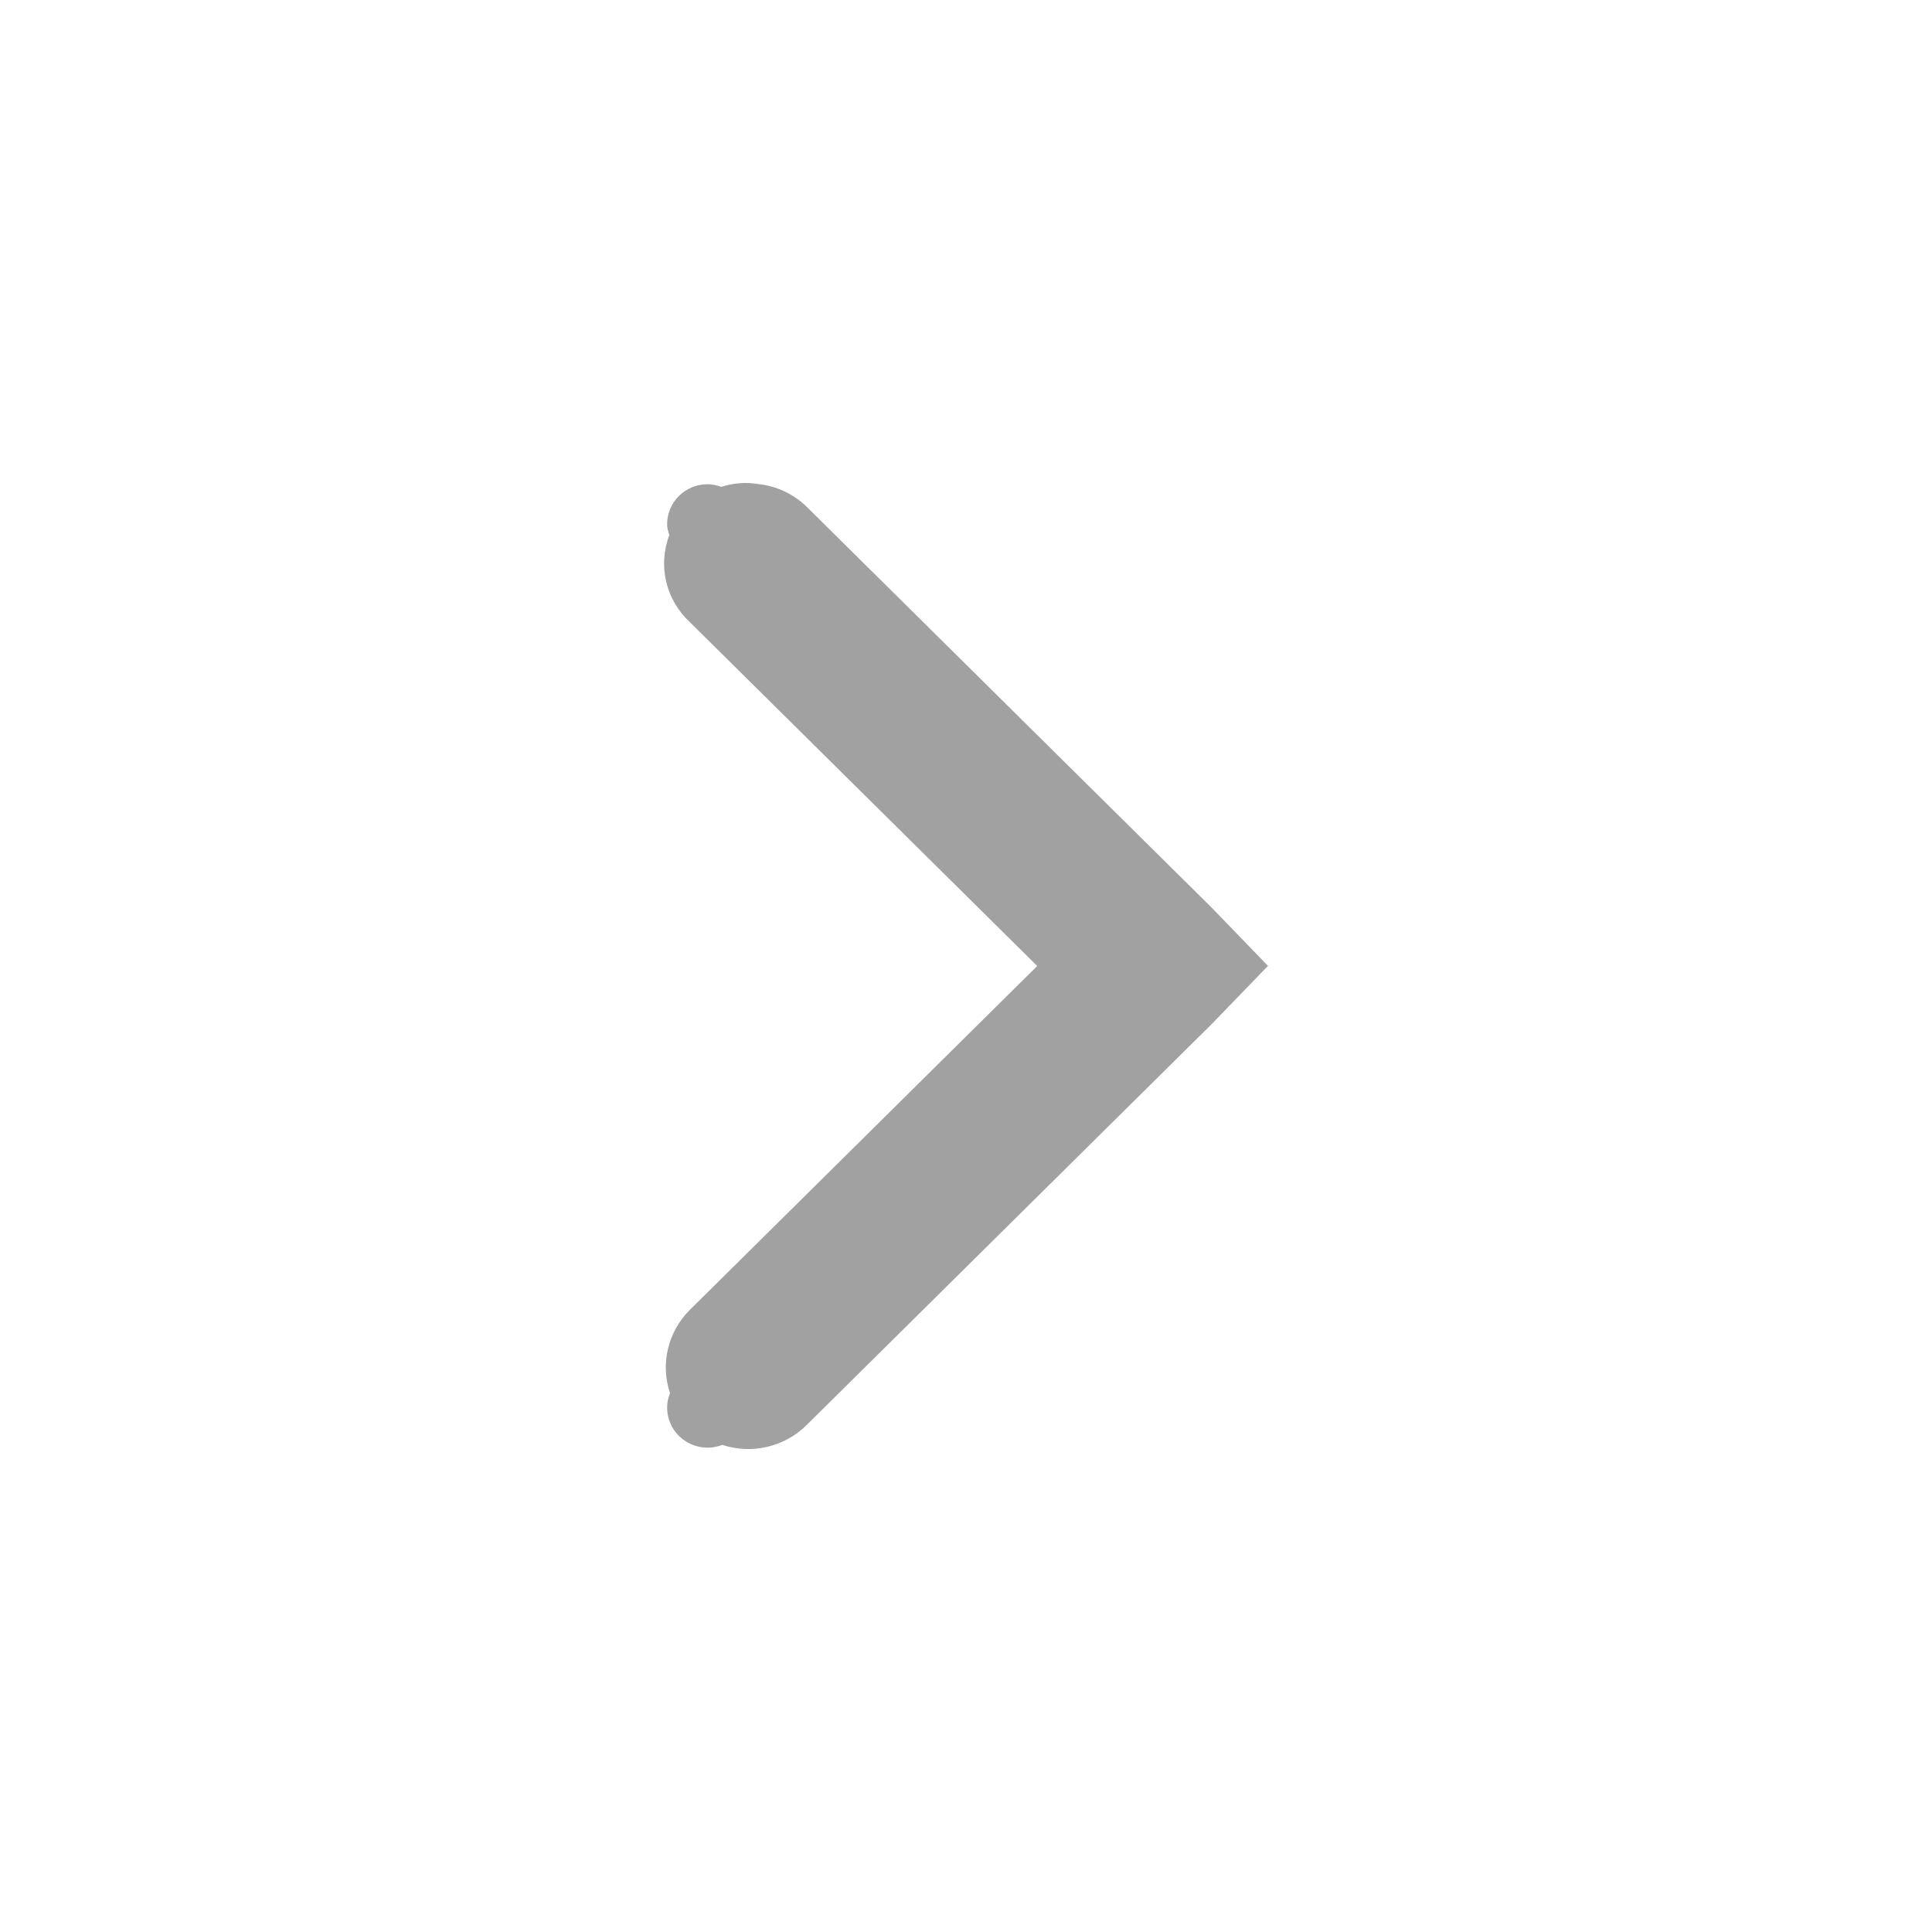
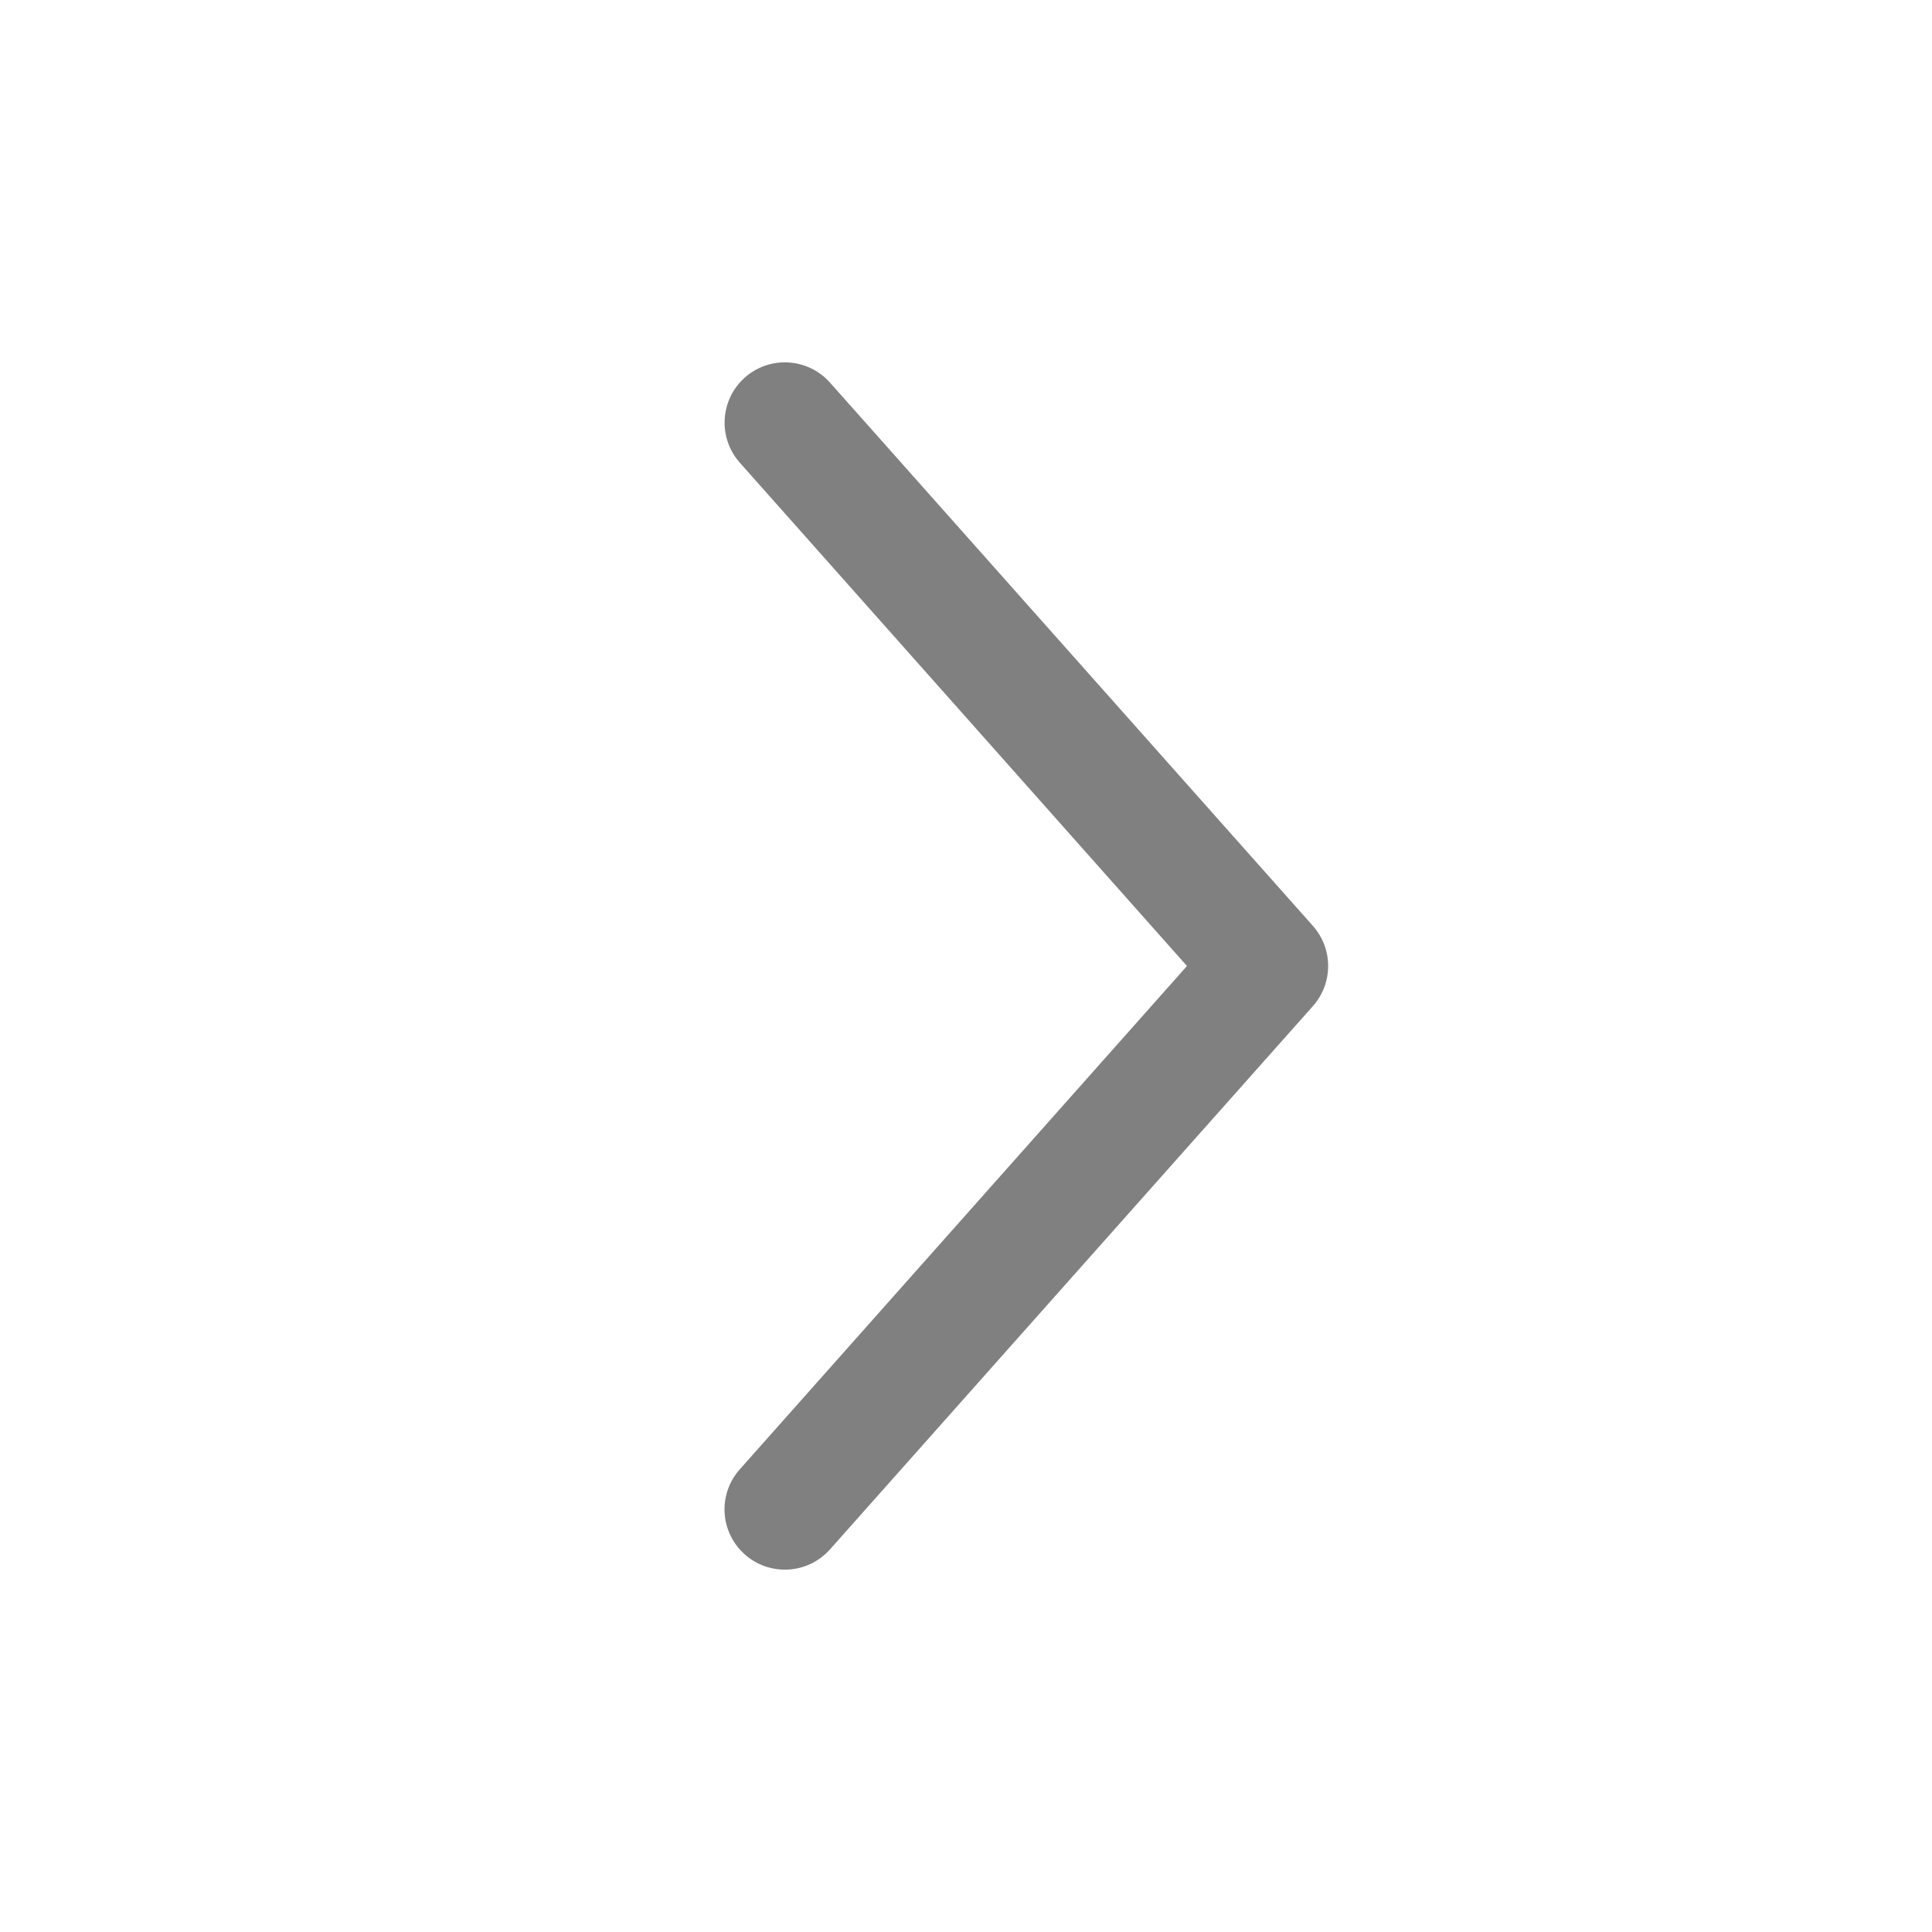
- <svg xmlns="http://www.w3.org/2000/svg" height="16" id="svg7384" version="1.1" width="16">
-   <defs id="defs7386" />
-   <g id="layer9" style="display:inline" transform="translate(-100.0002,-747)" />
-   <g id="layer10" transform="translate(-100.0002,-747)" />
-   <g id="layer11" transform="translate(-100.0002,-747)" />
-   <g id="layer13" transform="translate(-100.0002,-747)" />
-   <g id="layer14" transform="translate(-100.0002,-747)" />
-   <g id="layer15" style="display:inline" transform="translate(-100.0002,-747)" />
-   <g id="g71291" style="display:inline" transform="translate(-100.0002,-747)" />
-   <g id="g4953" style="display:inline" transform="translate(-100.0002,-747)" />
-   <g id="layer12" style="display:inline" transform="translate(-100.0002,-747)">
-     <path style="color:#000000;font-style:normal;font-variant:normal;font-weight:normal;font-stretch:normal;font-size:medium;line-height:normal;font-family:Sans;-inkscape-font-specification:Sans;text-indent:0;text-align:start;text-decoration:none;text-decoration-line:none;letter-spacing:normal;word-spacing:normal;text-transform:none;direction:ltr;block-progression:tb;writing-mode:lr-tb;baseline-shift:baseline;text-anchor:start;display:inline;overflow:visible;visibility:visible;fill:#a1a1a1;fill-opacity:1;stroke:none;stroke-width:2;marker:none;enable-background:accumulate" d="m 106.177,751 a 0.672,0.665 0 0 1 0.104,0.009 0.672,0.665 0 0 1 0.399,0.187 l 3.359,3.325 0.462,0.478 -0.462,0.478 -3.359,3.325 a 0.683,0.676 0 0 1 -0.698,0.164 c -0.037,0.014 -0.078,0.023 -0.121,0.023 -0.186,0 -0.336,-0.148 -0.336,-0.332 0,-0.042 0.009,-0.082 0.024,-0.119 a 0.683,0.676 0 0 1 0.165,-0.691 l 2.876,-2.847 -2.876,-2.847 a 0.672,0.665 0 0 1 -0.171,-0.721 c -0.008,-0.029 -0.018,-0.058 -0.018,-0.09 0,-0.184 0.15,-0.332 0.336,-0.332 0.04,0 0.076,0.01 0.112,0.022 A 0.672,0.665 0 0 1 106.177,751 Z" id="path6040" />
-   </g>
+ <svg xmlns="http://www.w3.org/2000/svg" version="1.1" viewBox="0 0 16 16">
+   <path d="m6 12.494a0.5 0.5 0 0 0 0.168 0.379 0.5 0.5 0 0 0 0.705-0.041l4-4.5a0.5 0.5 0 0 0 0-0.664l-4-4.5a0.5 0.5 0 0 0-0.705-0.041 0.5 0.5 0 0 0-0.041 0.705l3.703 4.168-3.703 4.168a0.5 0.5 0 0 0-0.127 0.326z" color="#000000" color-rendering="auto" dominant-baseline="auto" fill="#808080" image-rendering="auto" shape-rendering="auto" solid-color="#000000" stop-color="#000000" style="font-feature-settings:normal;font-variant-alternates:normal;font-variant-caps:normal;font-variant-east-asian:normal;font-variant-ligatures:normal;font-variant-numeric:normal;font-variant-position:normal;font-variation-settings:normal;inline-size:0;isolation:auto;mix-blend-mode:normal;shape-margin:0;shape-padding:0;text-decoration-color:#000000;text-decoration-line:none;text-decoration-style:solid;text-indent:0;text-orientation:mixed;text-transform:none;white-space:normal" />
</svg>
